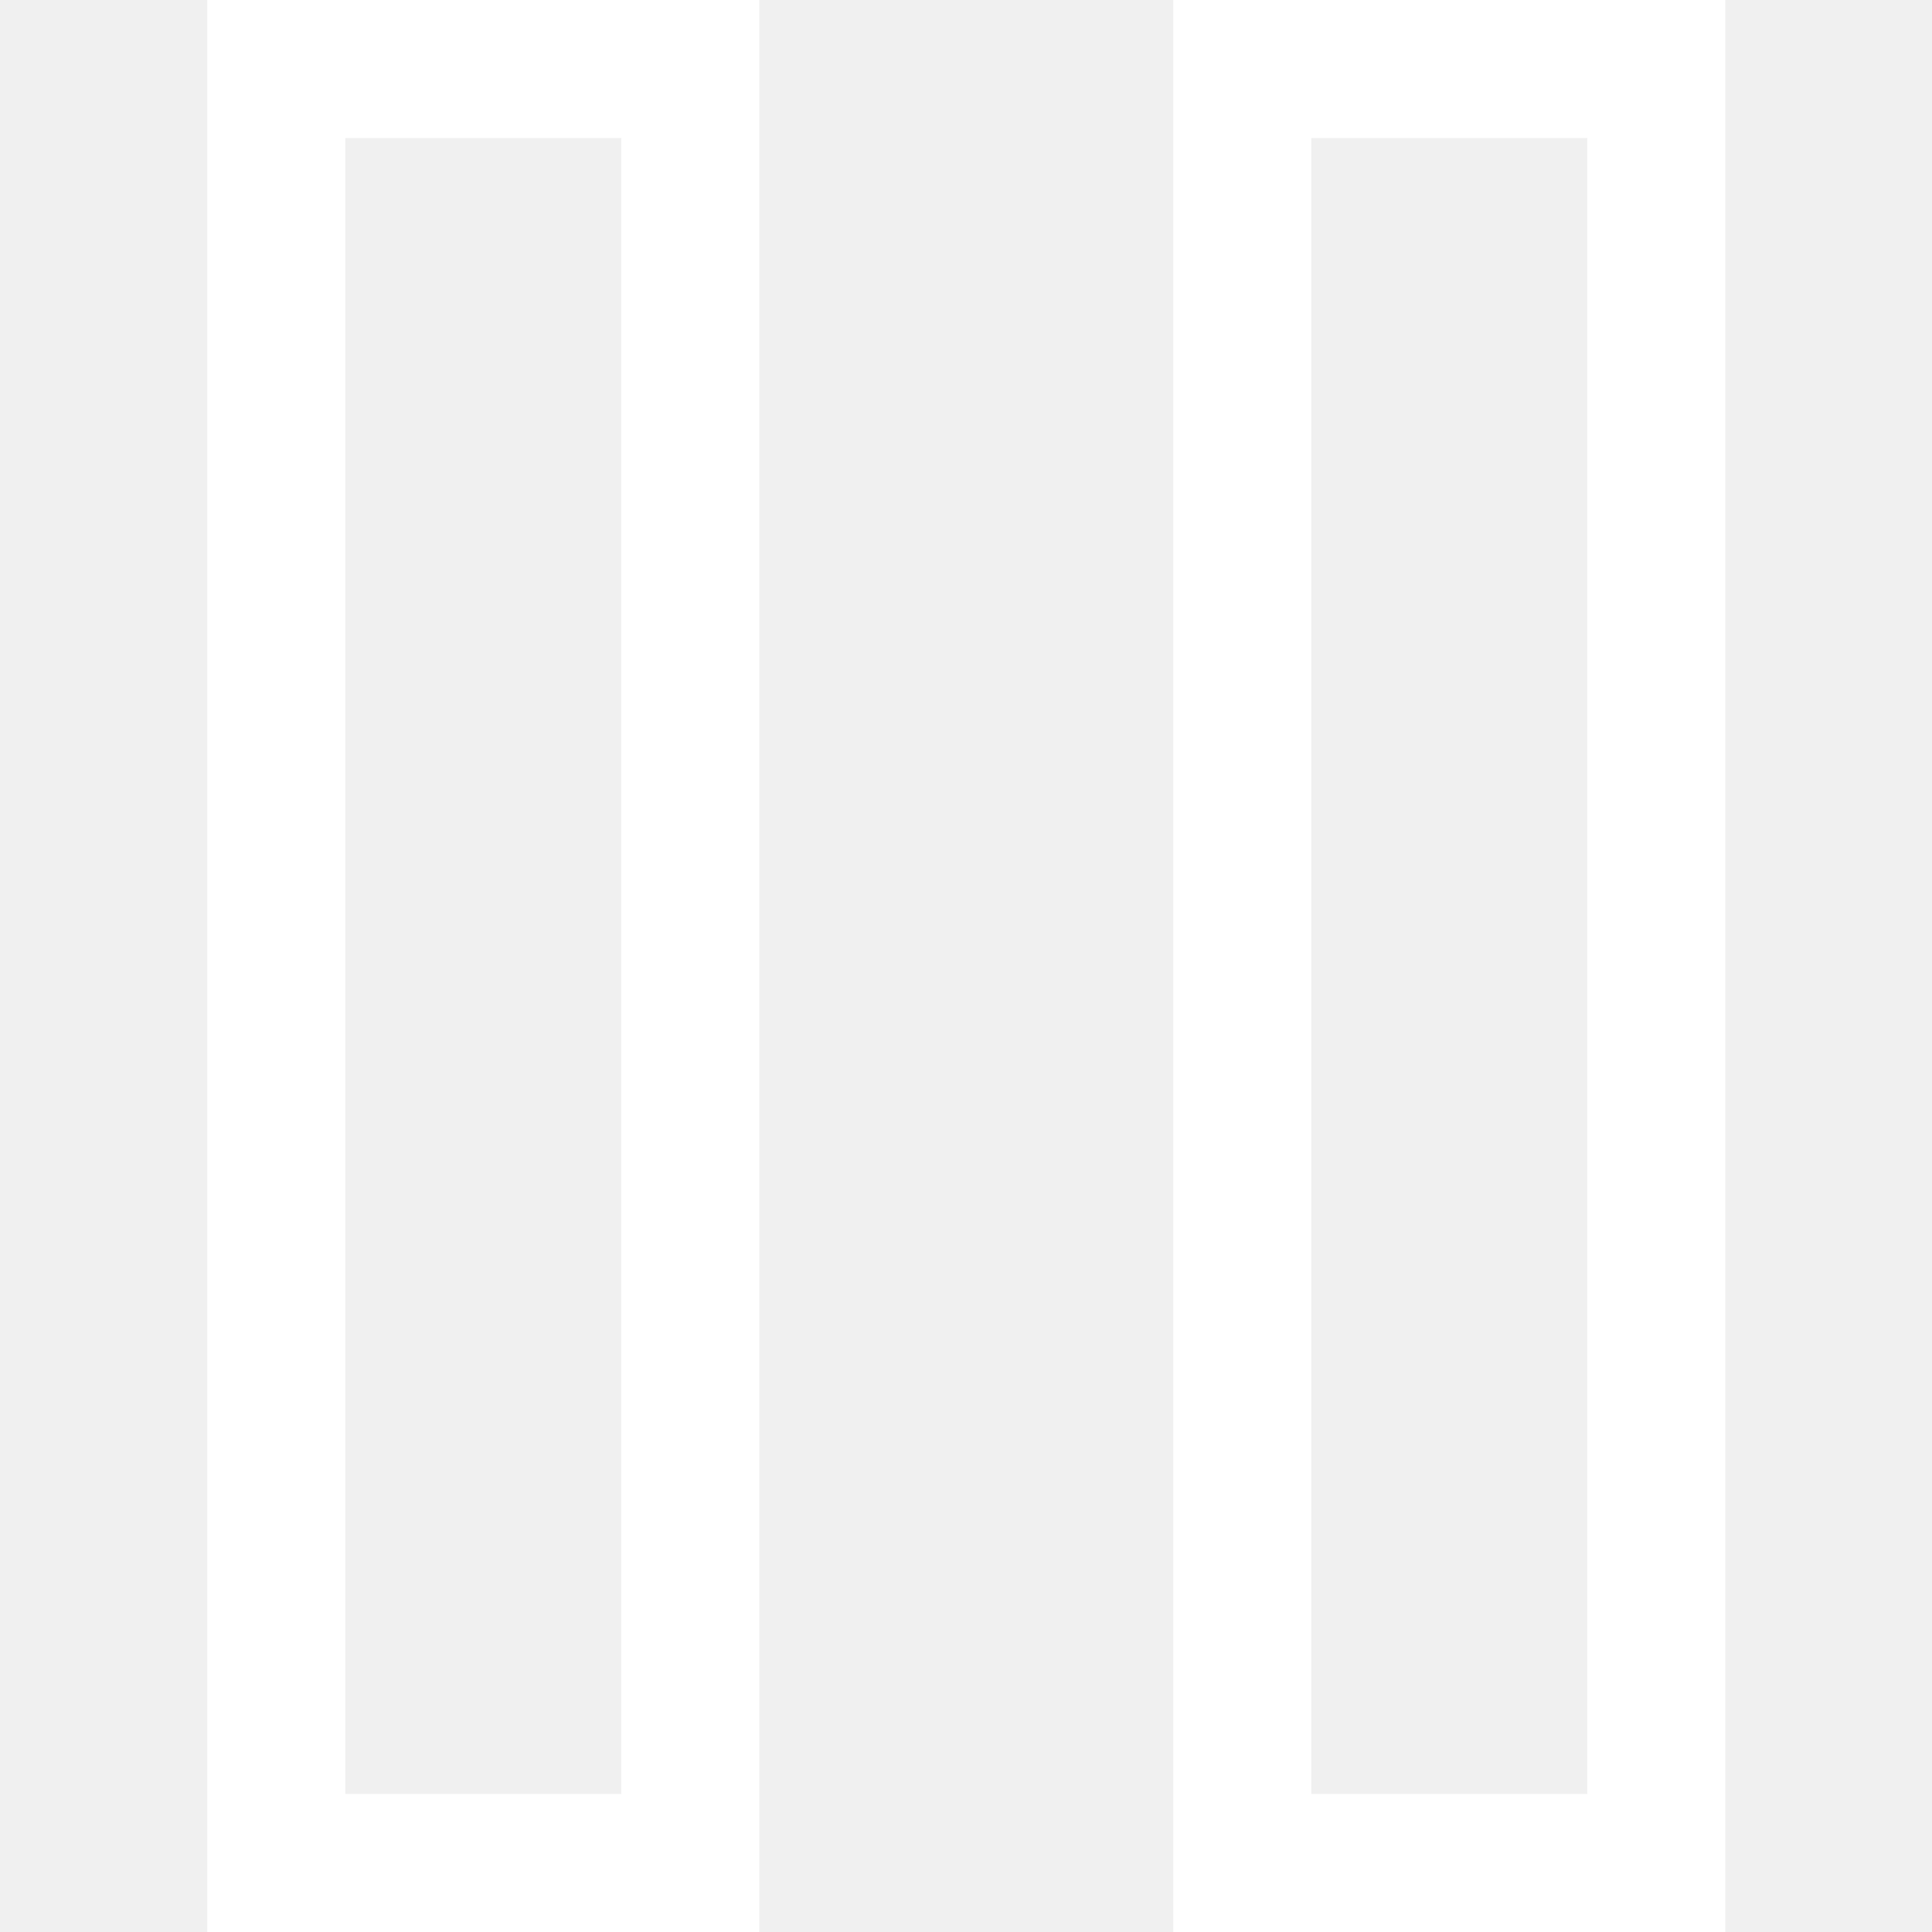
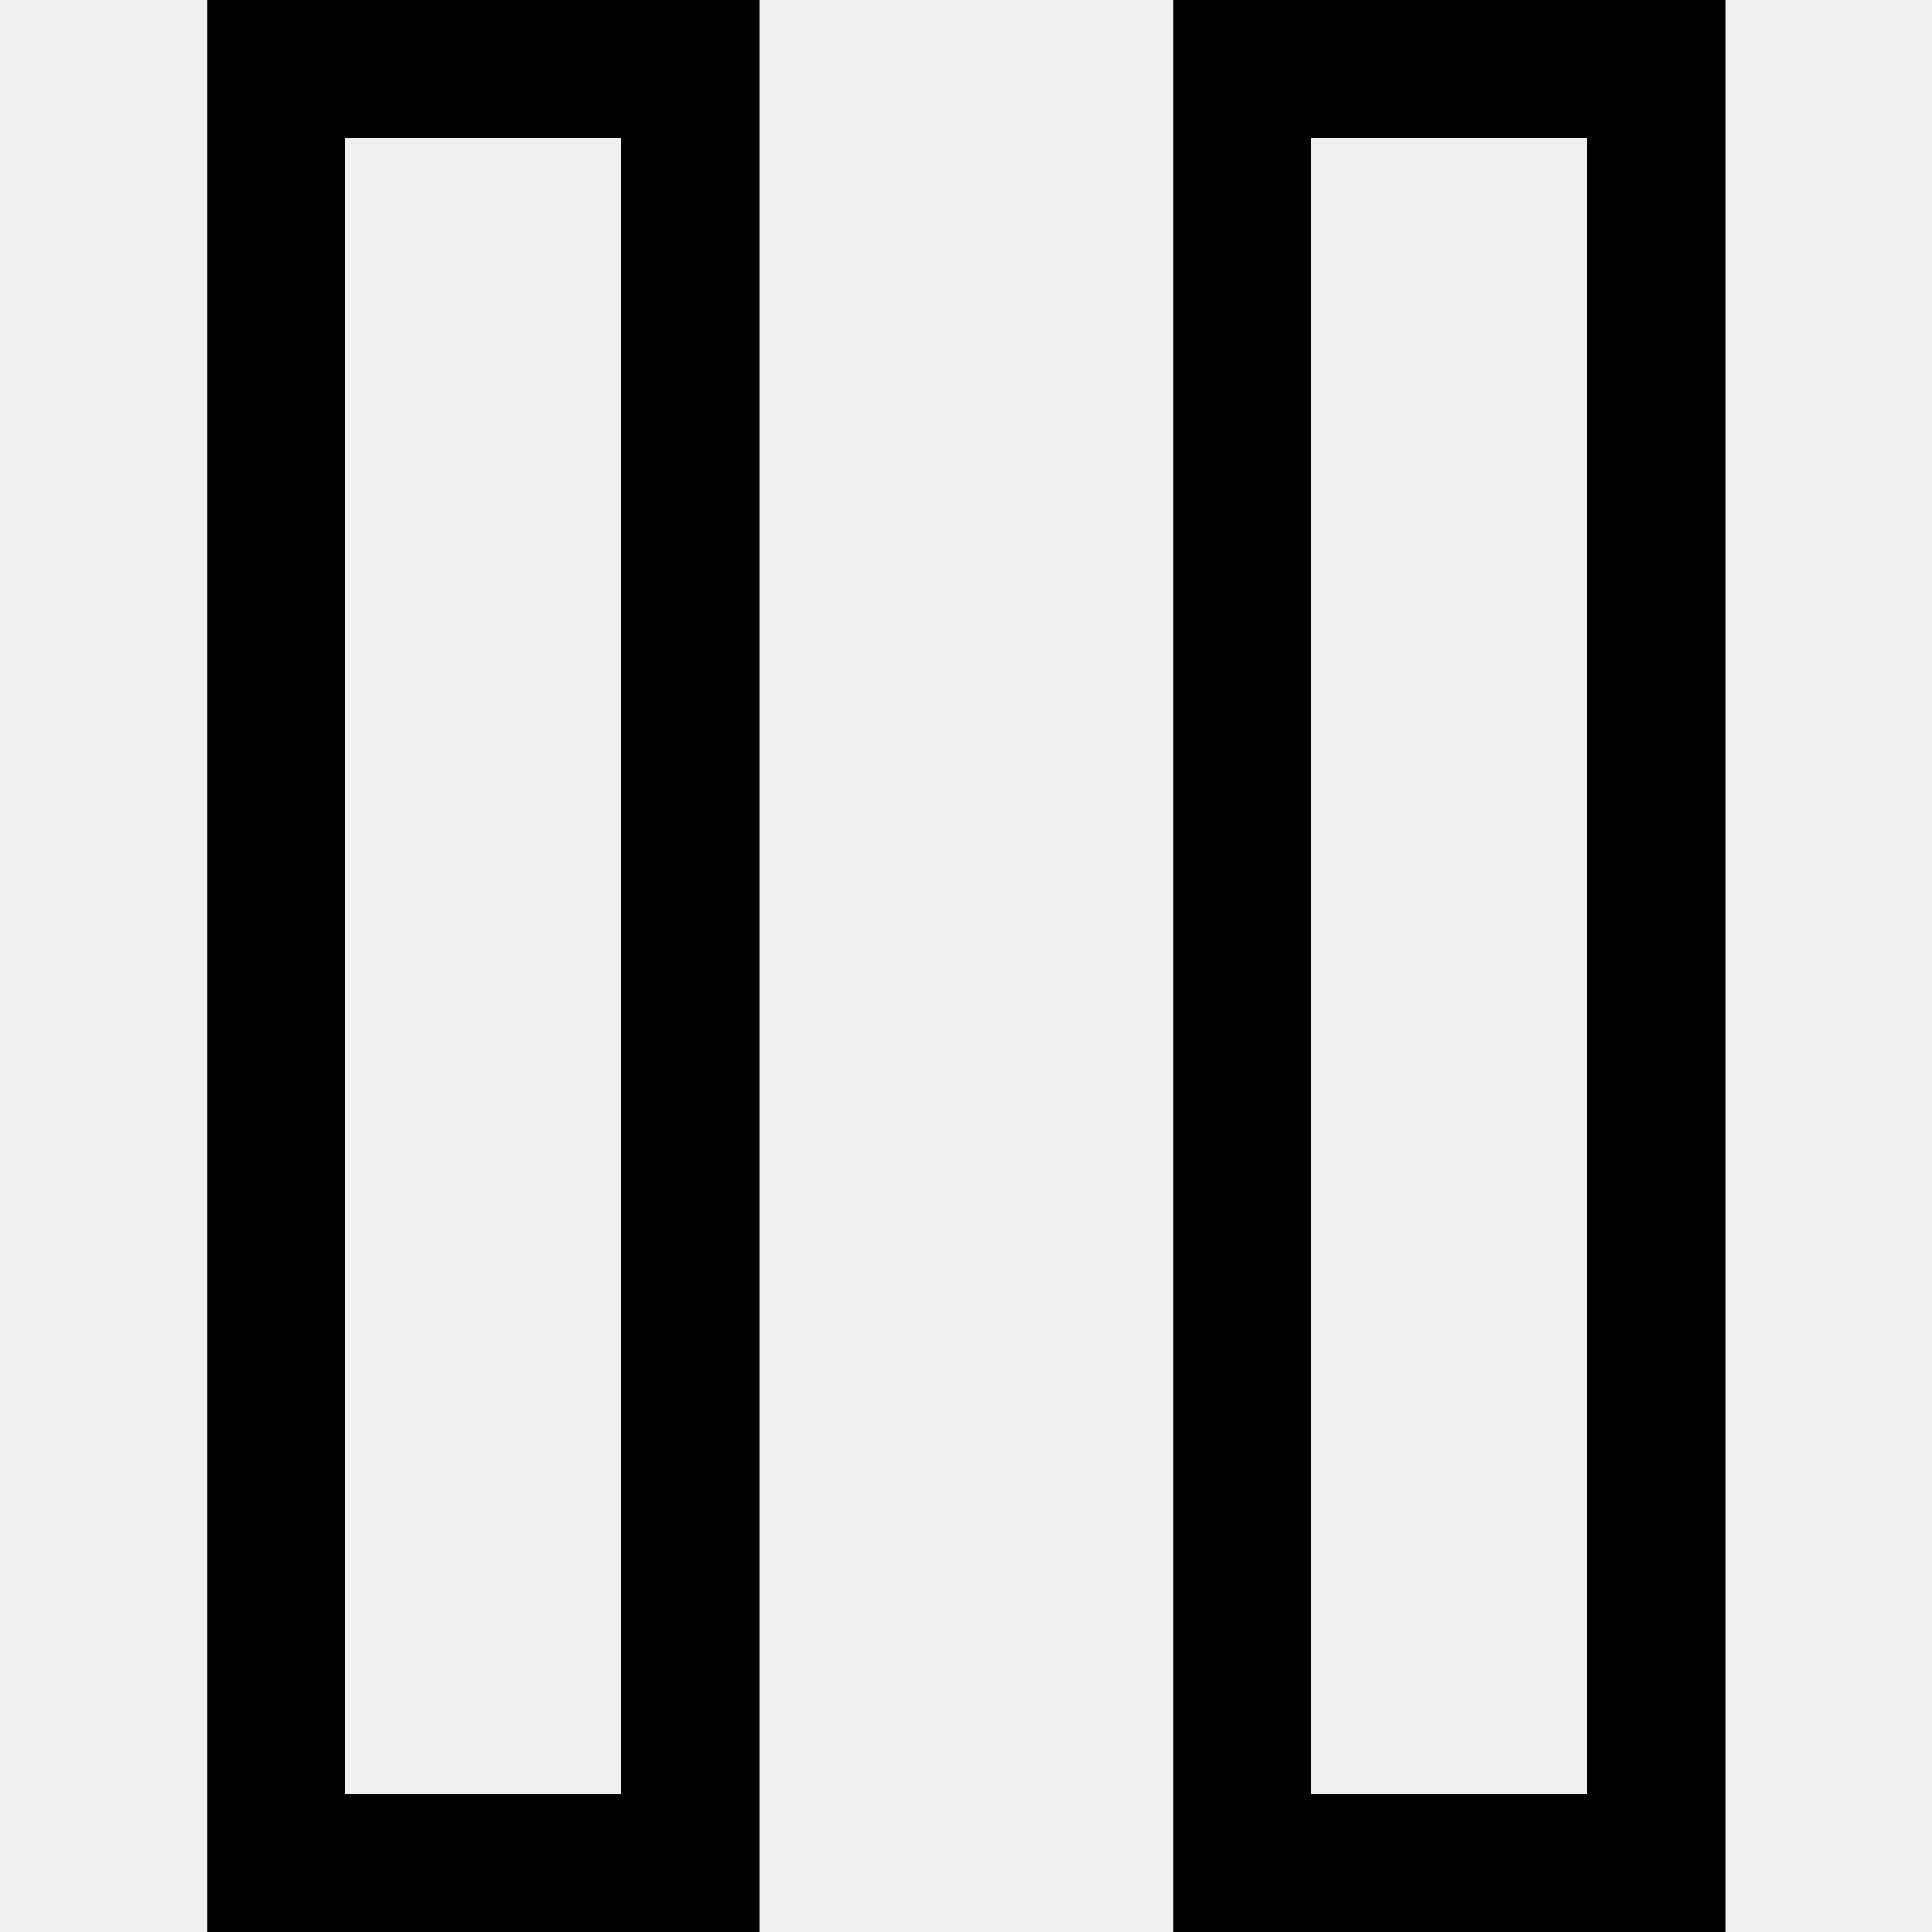
- <svg xmlns="http://www.w3.org/2000/svg" fill="#ffffff" width="800px" height="800px" viewBox="0 0 1920 1920">
+ <svg xmlns="http://www.w3.org/2000/svg" fill="#000000" width="800px" height="800px" viewBox="0 0 1920 1920">
  <path d="M206 1920h548.571V0H206v1920ZM1714.571 0v1920H1166V0h548.571ZM617.43 137.143v1645.714H343.143V137.143h274.286Zm685.714 1645.714h274.286V137.143h-274.286v1645.714Z" fill-rule="evenodd" />
</svg>
